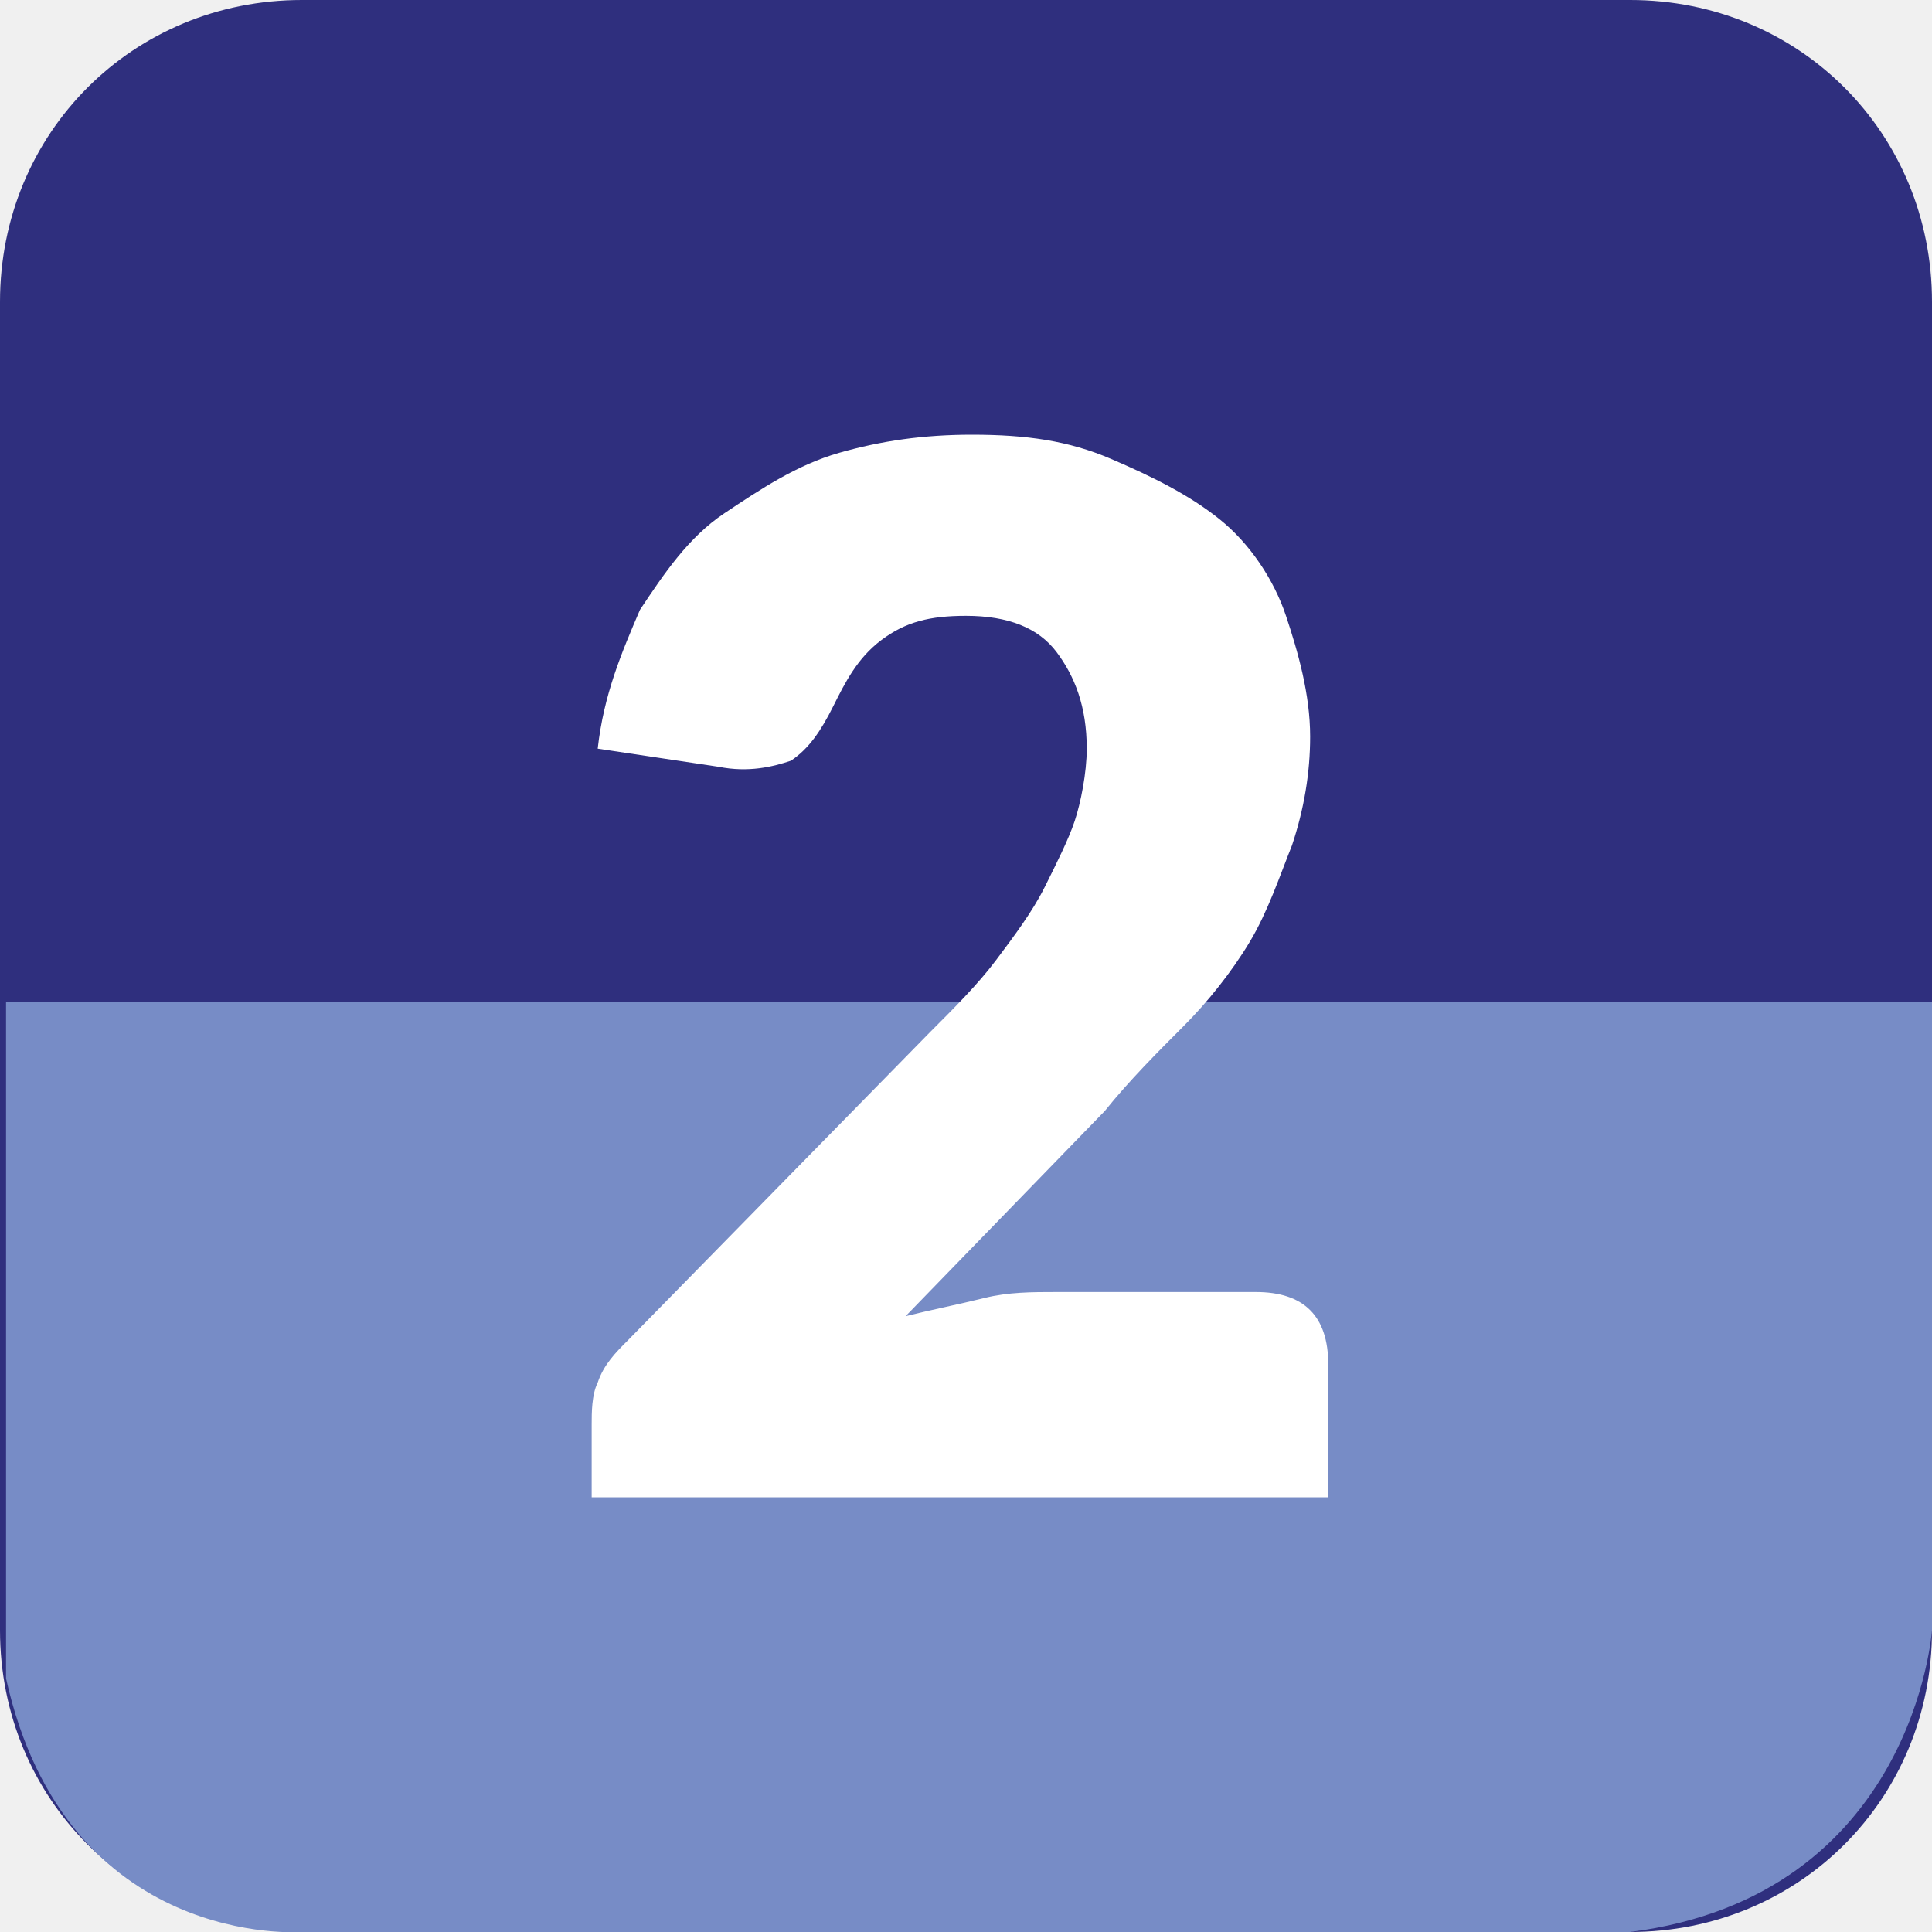
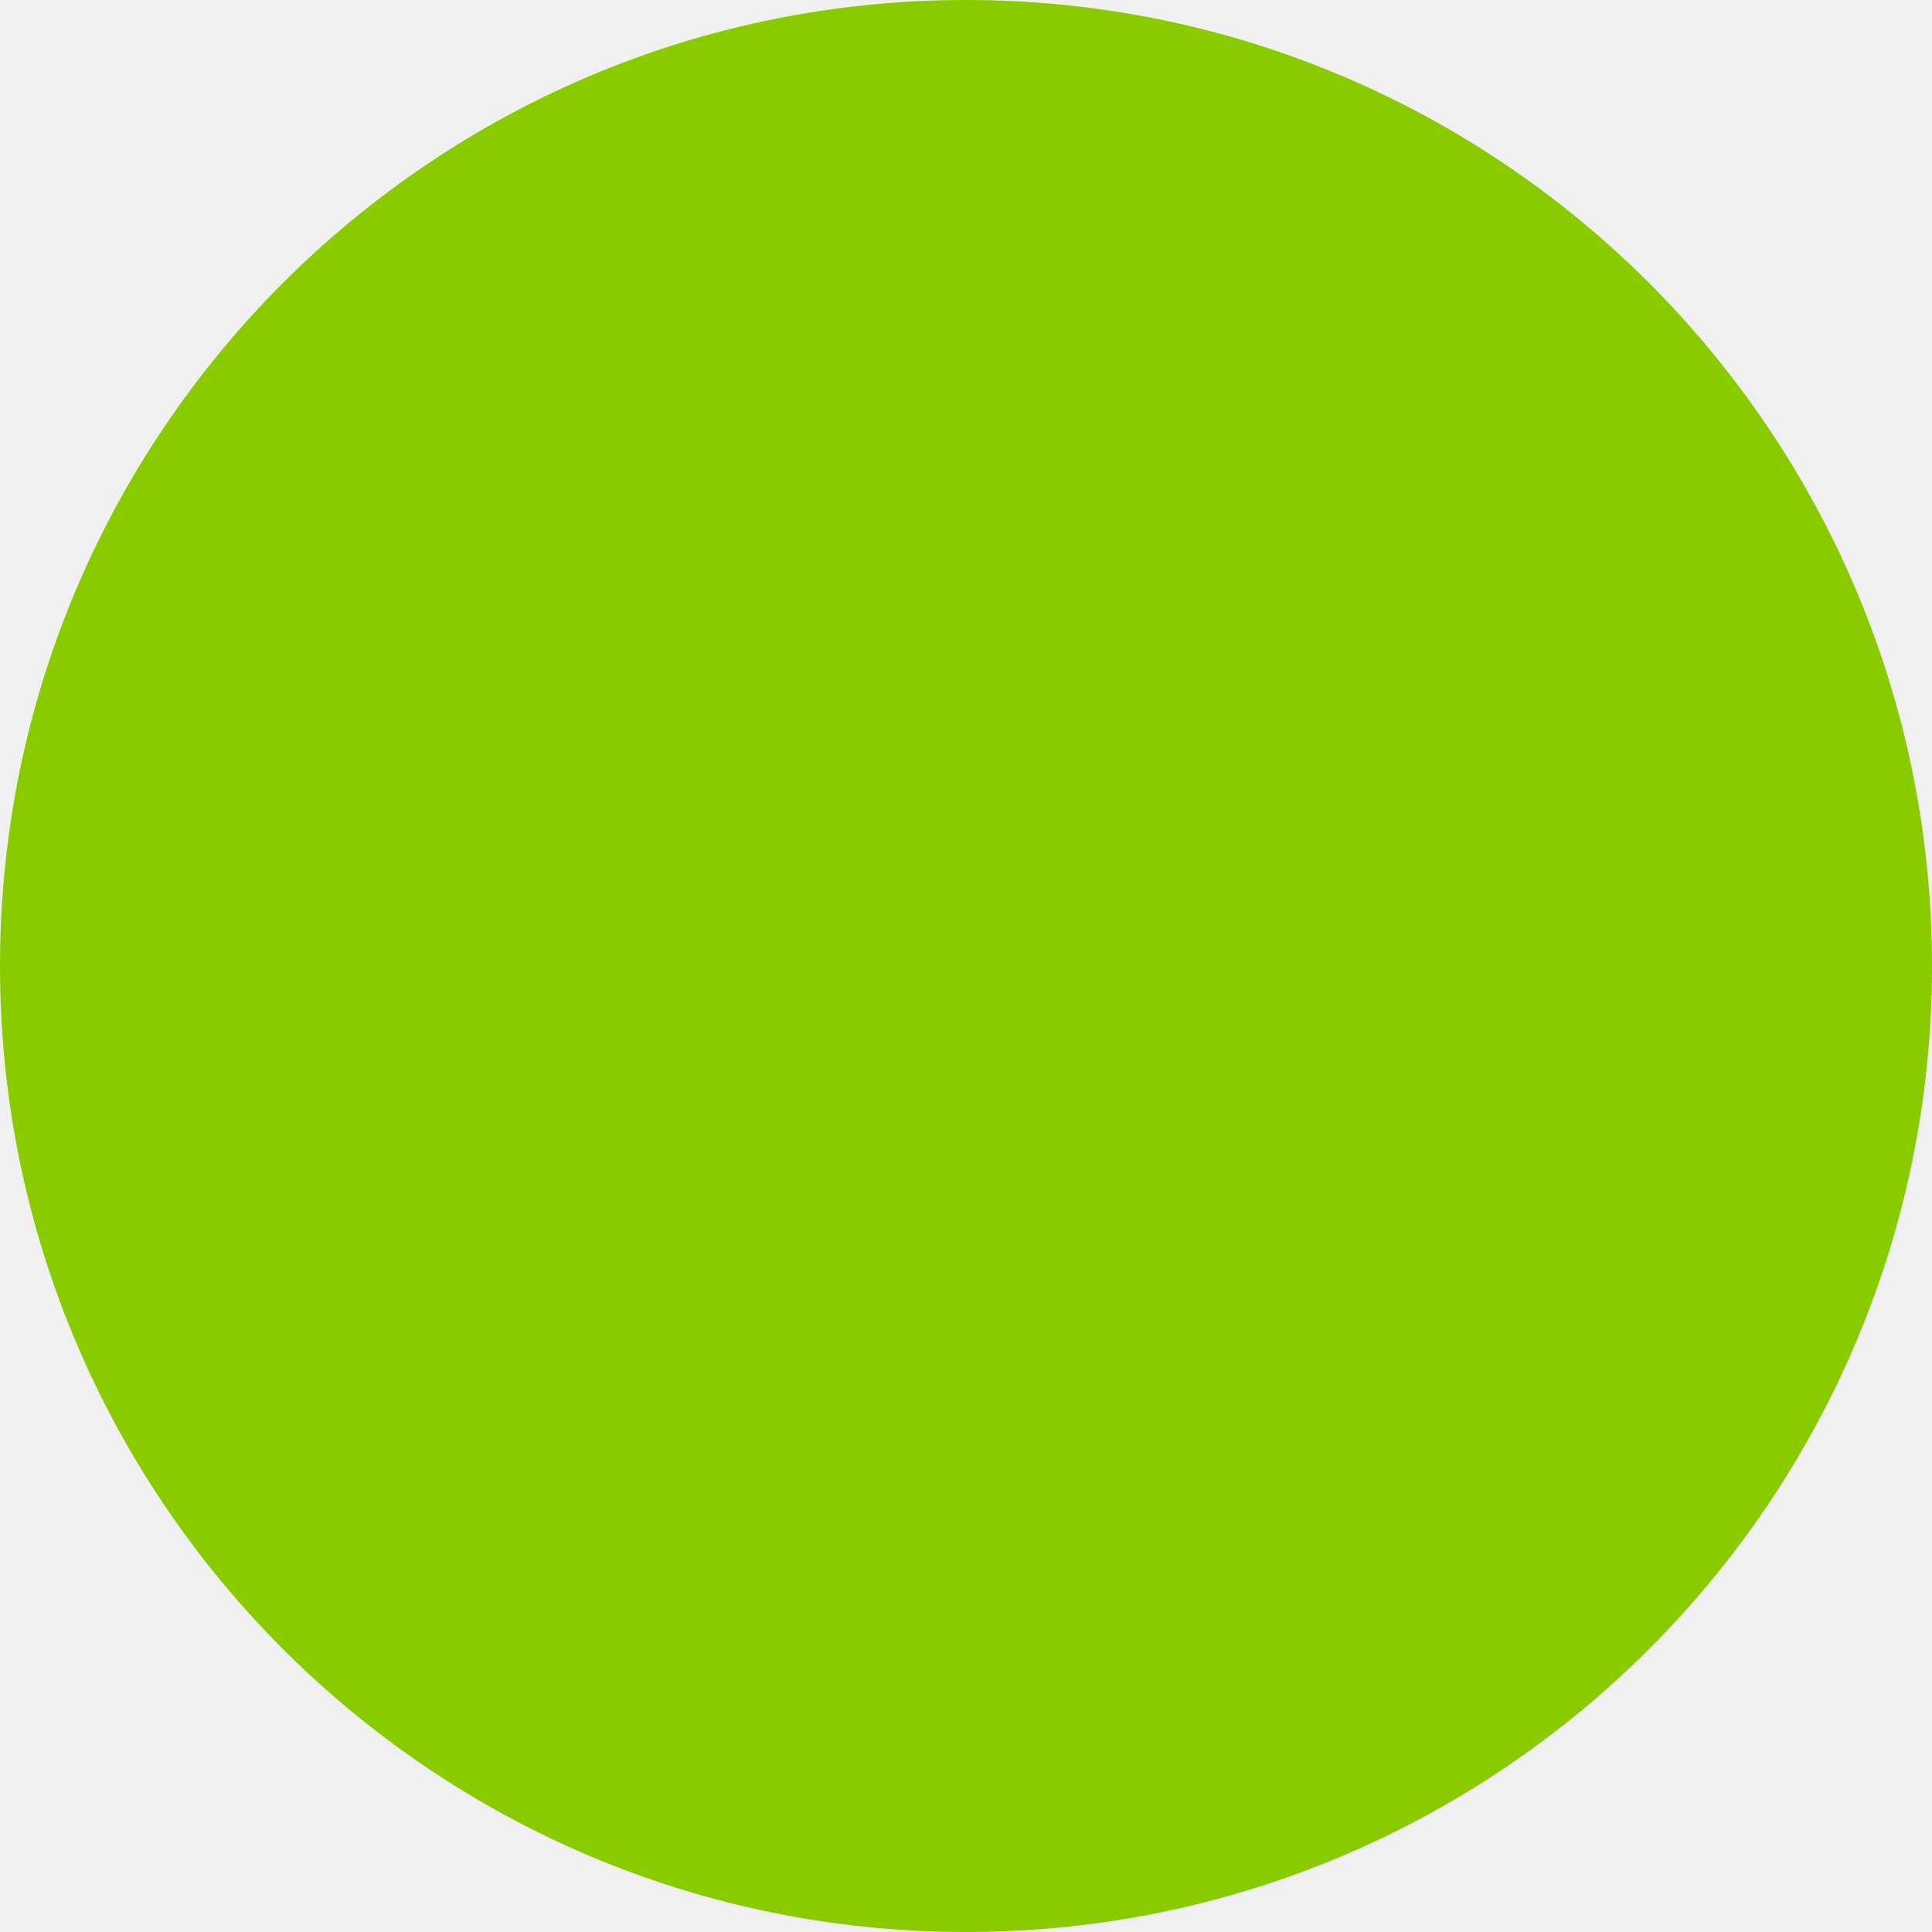
- <svg xmlns="http://www.w3.org/2000/svg" version="1.1" id="Layer_1" x="0px" y="0px" viewBox="0 0 32 32" enable-background="new 0 0 32 32" xml:space="preserve">
-   <g id="_x32_">
-     <path fill="#2F2F7E" d="M32,27V14.9V5c0-2.8-2.2-5-5-5L5,0C2.2,0,0,2.2,0,5v10.6V27c0,2.8,2.2,5,5,5h22C29.8,32,32,29.8,32,27z" />
-     <path fill="#778CC6" d="M0.1,16.6h31.9L32,27c0,0-0.3,4.4-5,5H5c0,0-3.9,0.3-4.9-4.2V16.6z" />
-     <g>
-       <path fill="#FFFFFF" d="M20.8,21.4c0.4,0,0.7,0.1,0.9,0.3c0.2,0.2,0.3,0.5,0.3,0.9v2.2H9.8v-1.2c0-0.2,0-0.5,0.1-0.7    c0.1-0.3,0.3-0.5,0.5-0.7l5-5.1c0.4-0.4,0.8-0.8,1.1-1.2c0.3-0.4,0.6-0.8,0.8-1.2s0.4-0.8,0.5-1.1s0.2-0.8,0.2-1.2    c0-0.7-0.2-1.2-0.5-1.6c-0.3-0.4-0.8-0.6-1.5-0.6c-0.6,0-1,0.1-1.4,0.4c-0.4,0.3-0.6,0.7-0.8,1.1c-0.2,0.4-0.4,0.7-0.7,0.9    c-0.3,0.1-0.7,0.2-1.2,0.1l-2-0.3c0.1-0.9,0.4-1.6,0.7-2.3c0.4-0.6,0.8-1.2,1.4-1.6s1.2-0.8,1.9-1c0.7-0.2,1.4-0.3,2.2-0.3    c0.9,0,1.6,0.1,2.3,0.4s1.3,0.6,1.8,1c0.5,0.4,0.9,1,1.1,1.6s0.4,1.3,0.4,2c0,0.6-0.1,1.2-0.3,1.8c-0.2,0.5-0.4,1.1-0.7,1.6    c-0.3,0.5-0.7,1-1.1,1.4s-0.9,0.9-1.3,1.4L15,21.8c0.4-0.1,0.9-0.2,1.3-0.3c0.4-0.1,0.8-0.1,1.2-0.1H20.8z" />
-     </g>
-   </g>
+ <svg xmlns="http://www.w3.org/2000/svg" id="Layer_1" data-name="Layer 1" viewBox="0 0 32 32">
+   <defs>
+     <style>.cls-1{fill:#8acb00;}</style>
+   </defs>
+   <circle class="cls-1" cx="16" cy="16" r="16" />
</svg>
